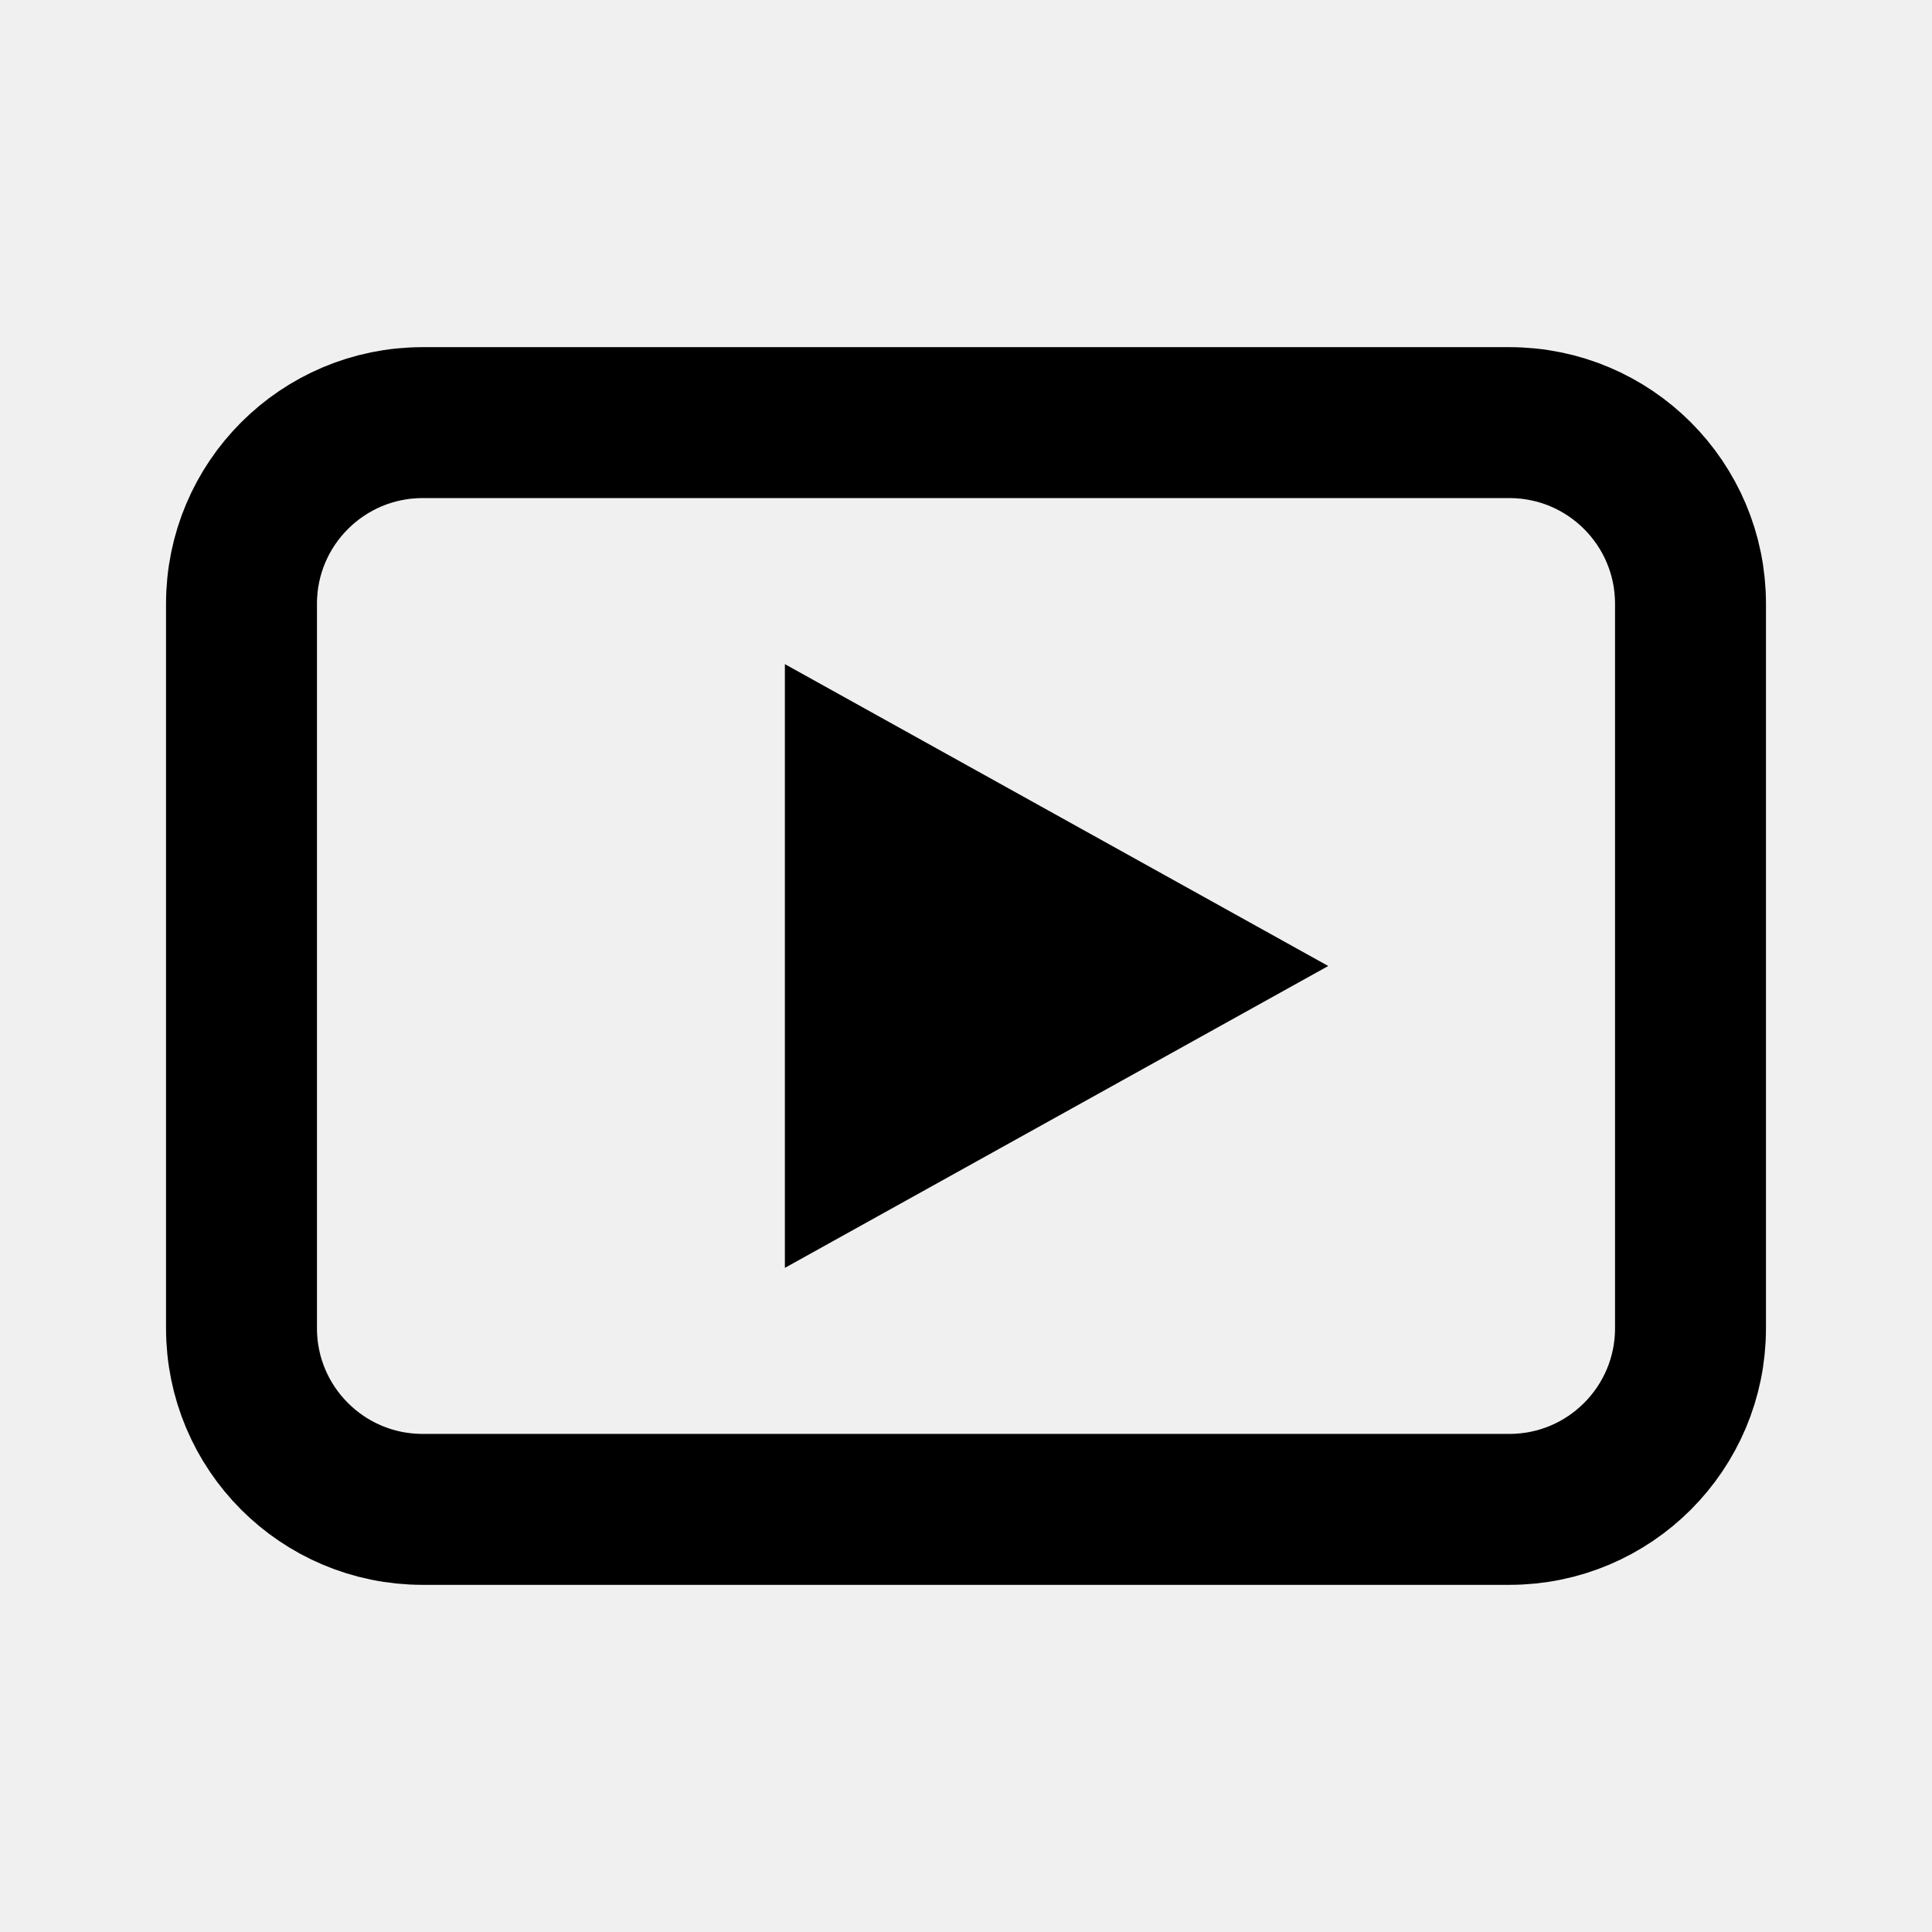
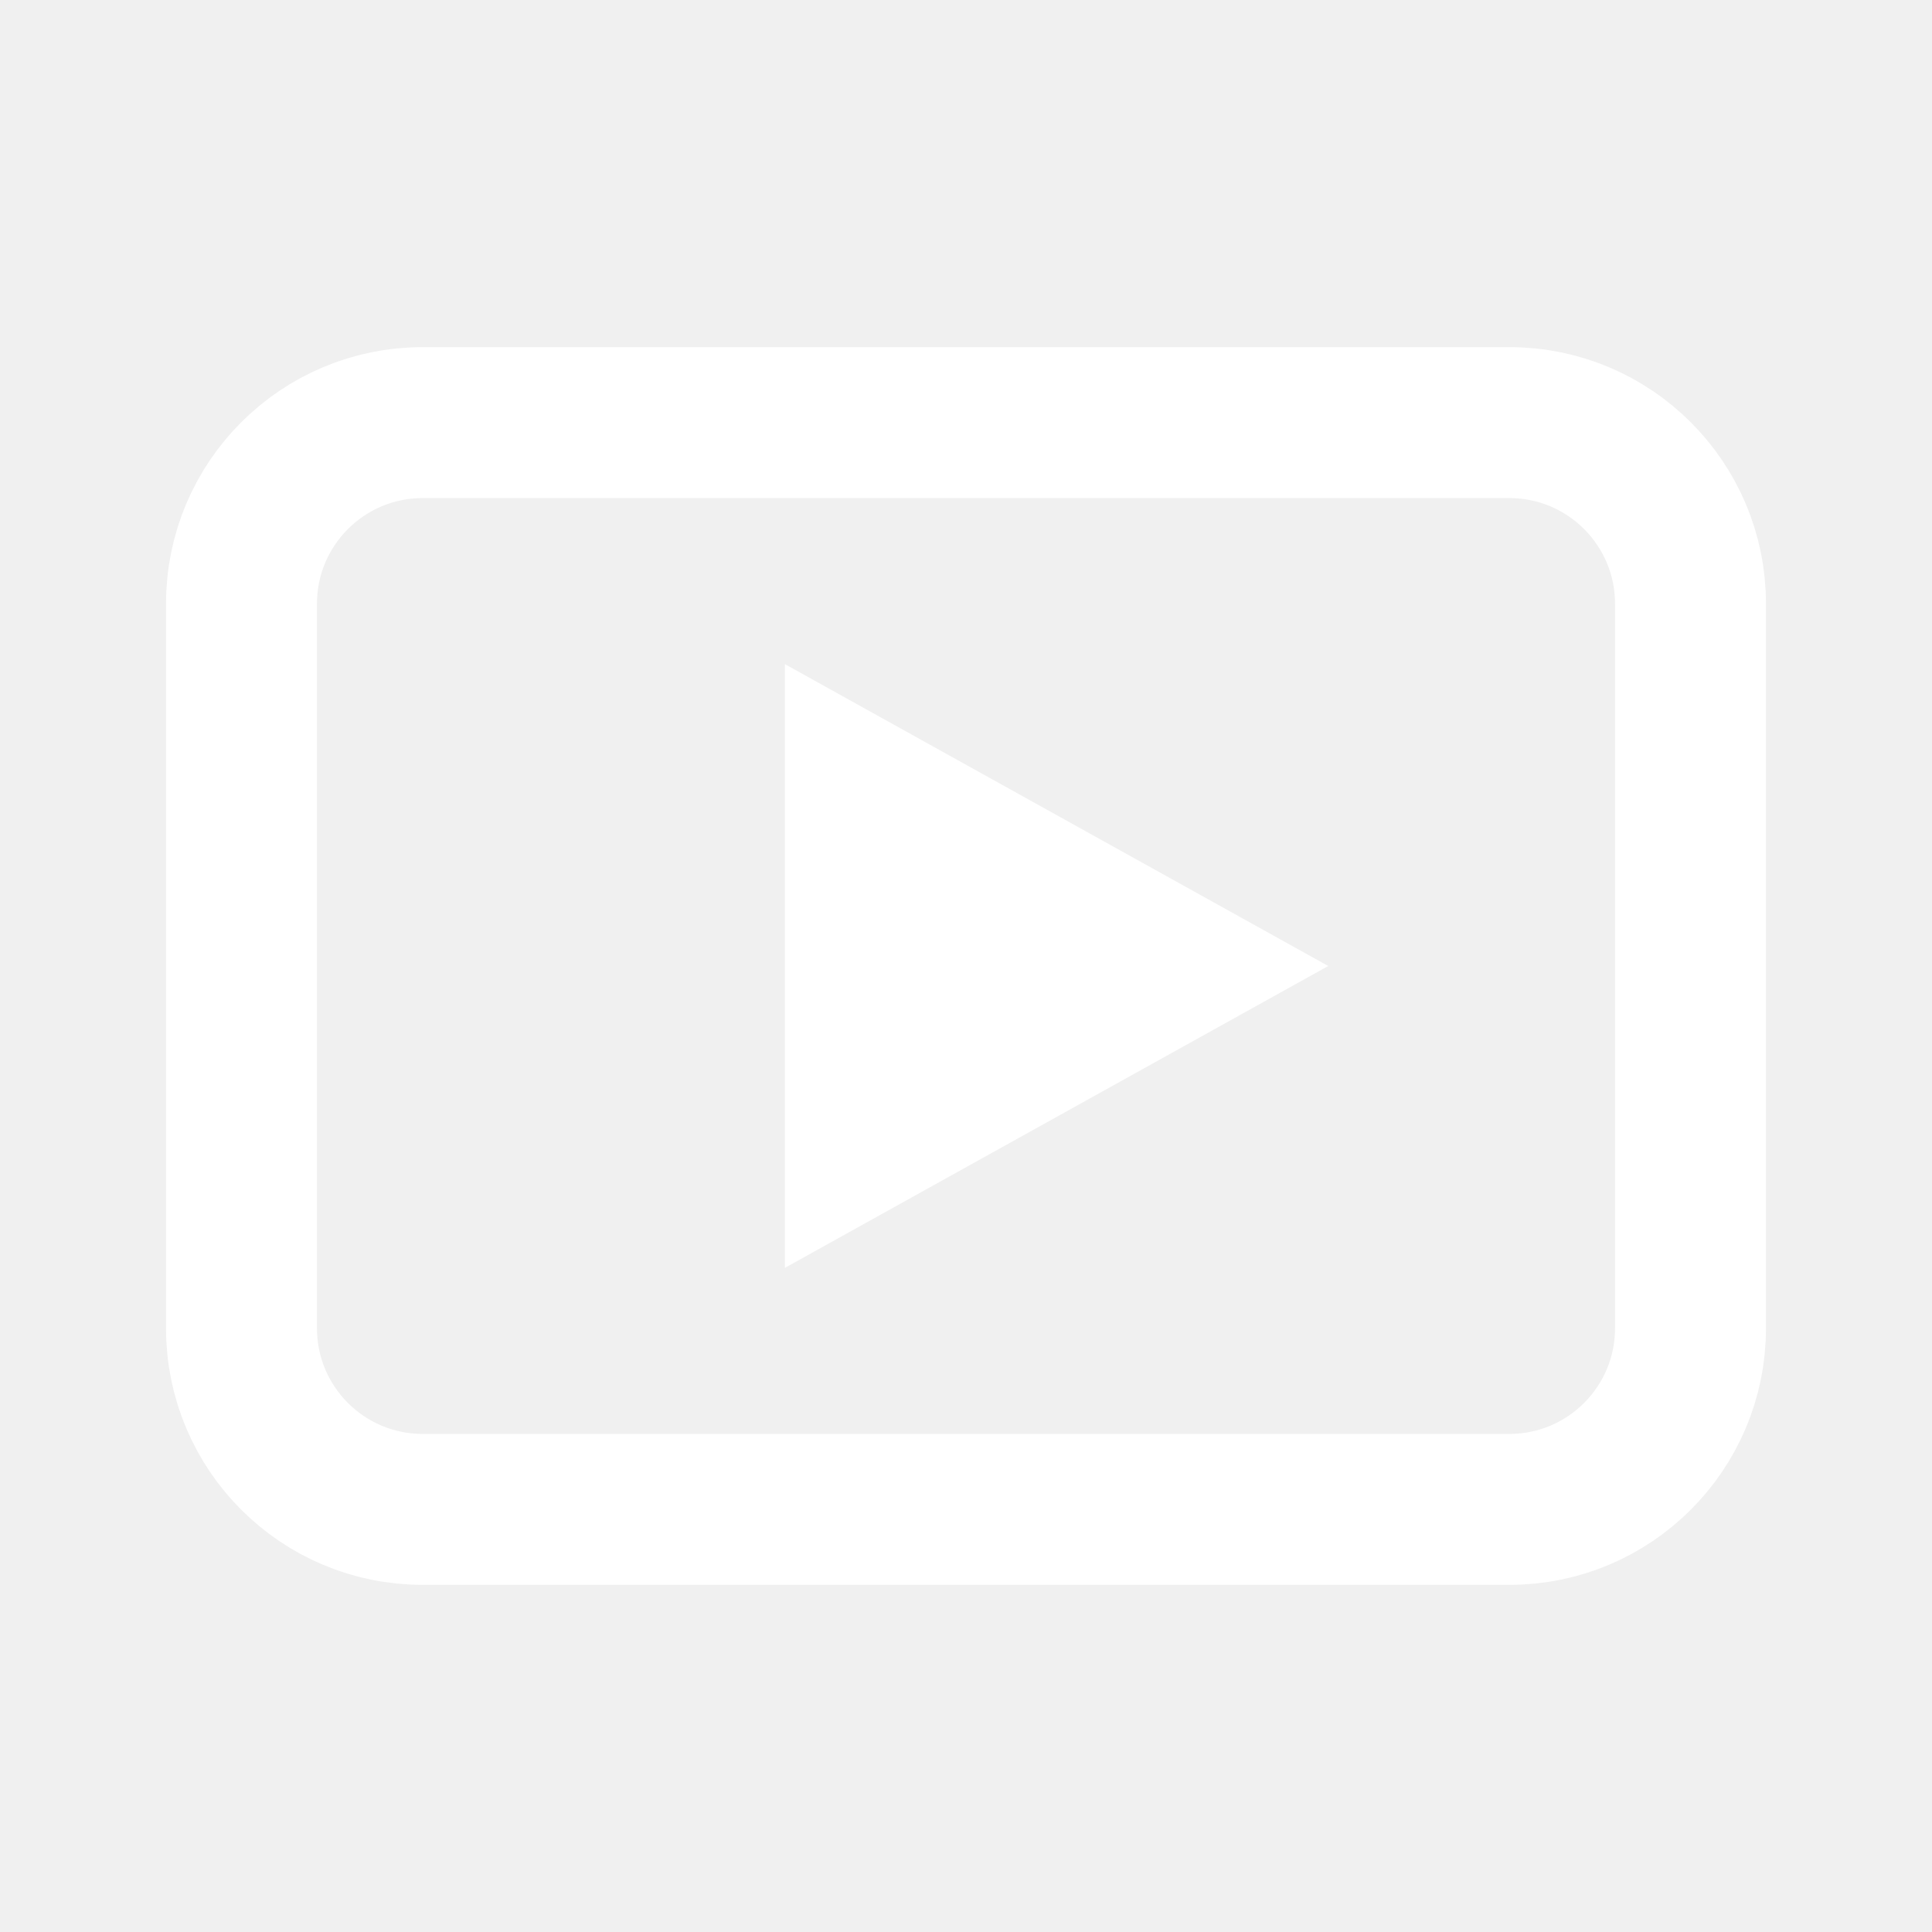
- <svg xmlns="http://www.w3.org/2000/svg" width="32" height="32" viewBox="0 0 32 32">
-   <rect x="4" y="7" width="24" height="18" rx="3" stroke="currentColor" stroke-width="2.5" fill="none" />
-   <polygon points="13,11 13,21 22,16" fill="currentColor" />
+ <svg xmlns="http://www.w3.org/2000/svg" width="64" height="64" viewBox="0 0 32 32">
+   <rect x="4" y="7" width="24" height="18" rx="3" stroke="white" stroke-width="2.5" fill="none" />
+   <polygon points="13,11 13,21 22,16" fill="white" />
</svg>
